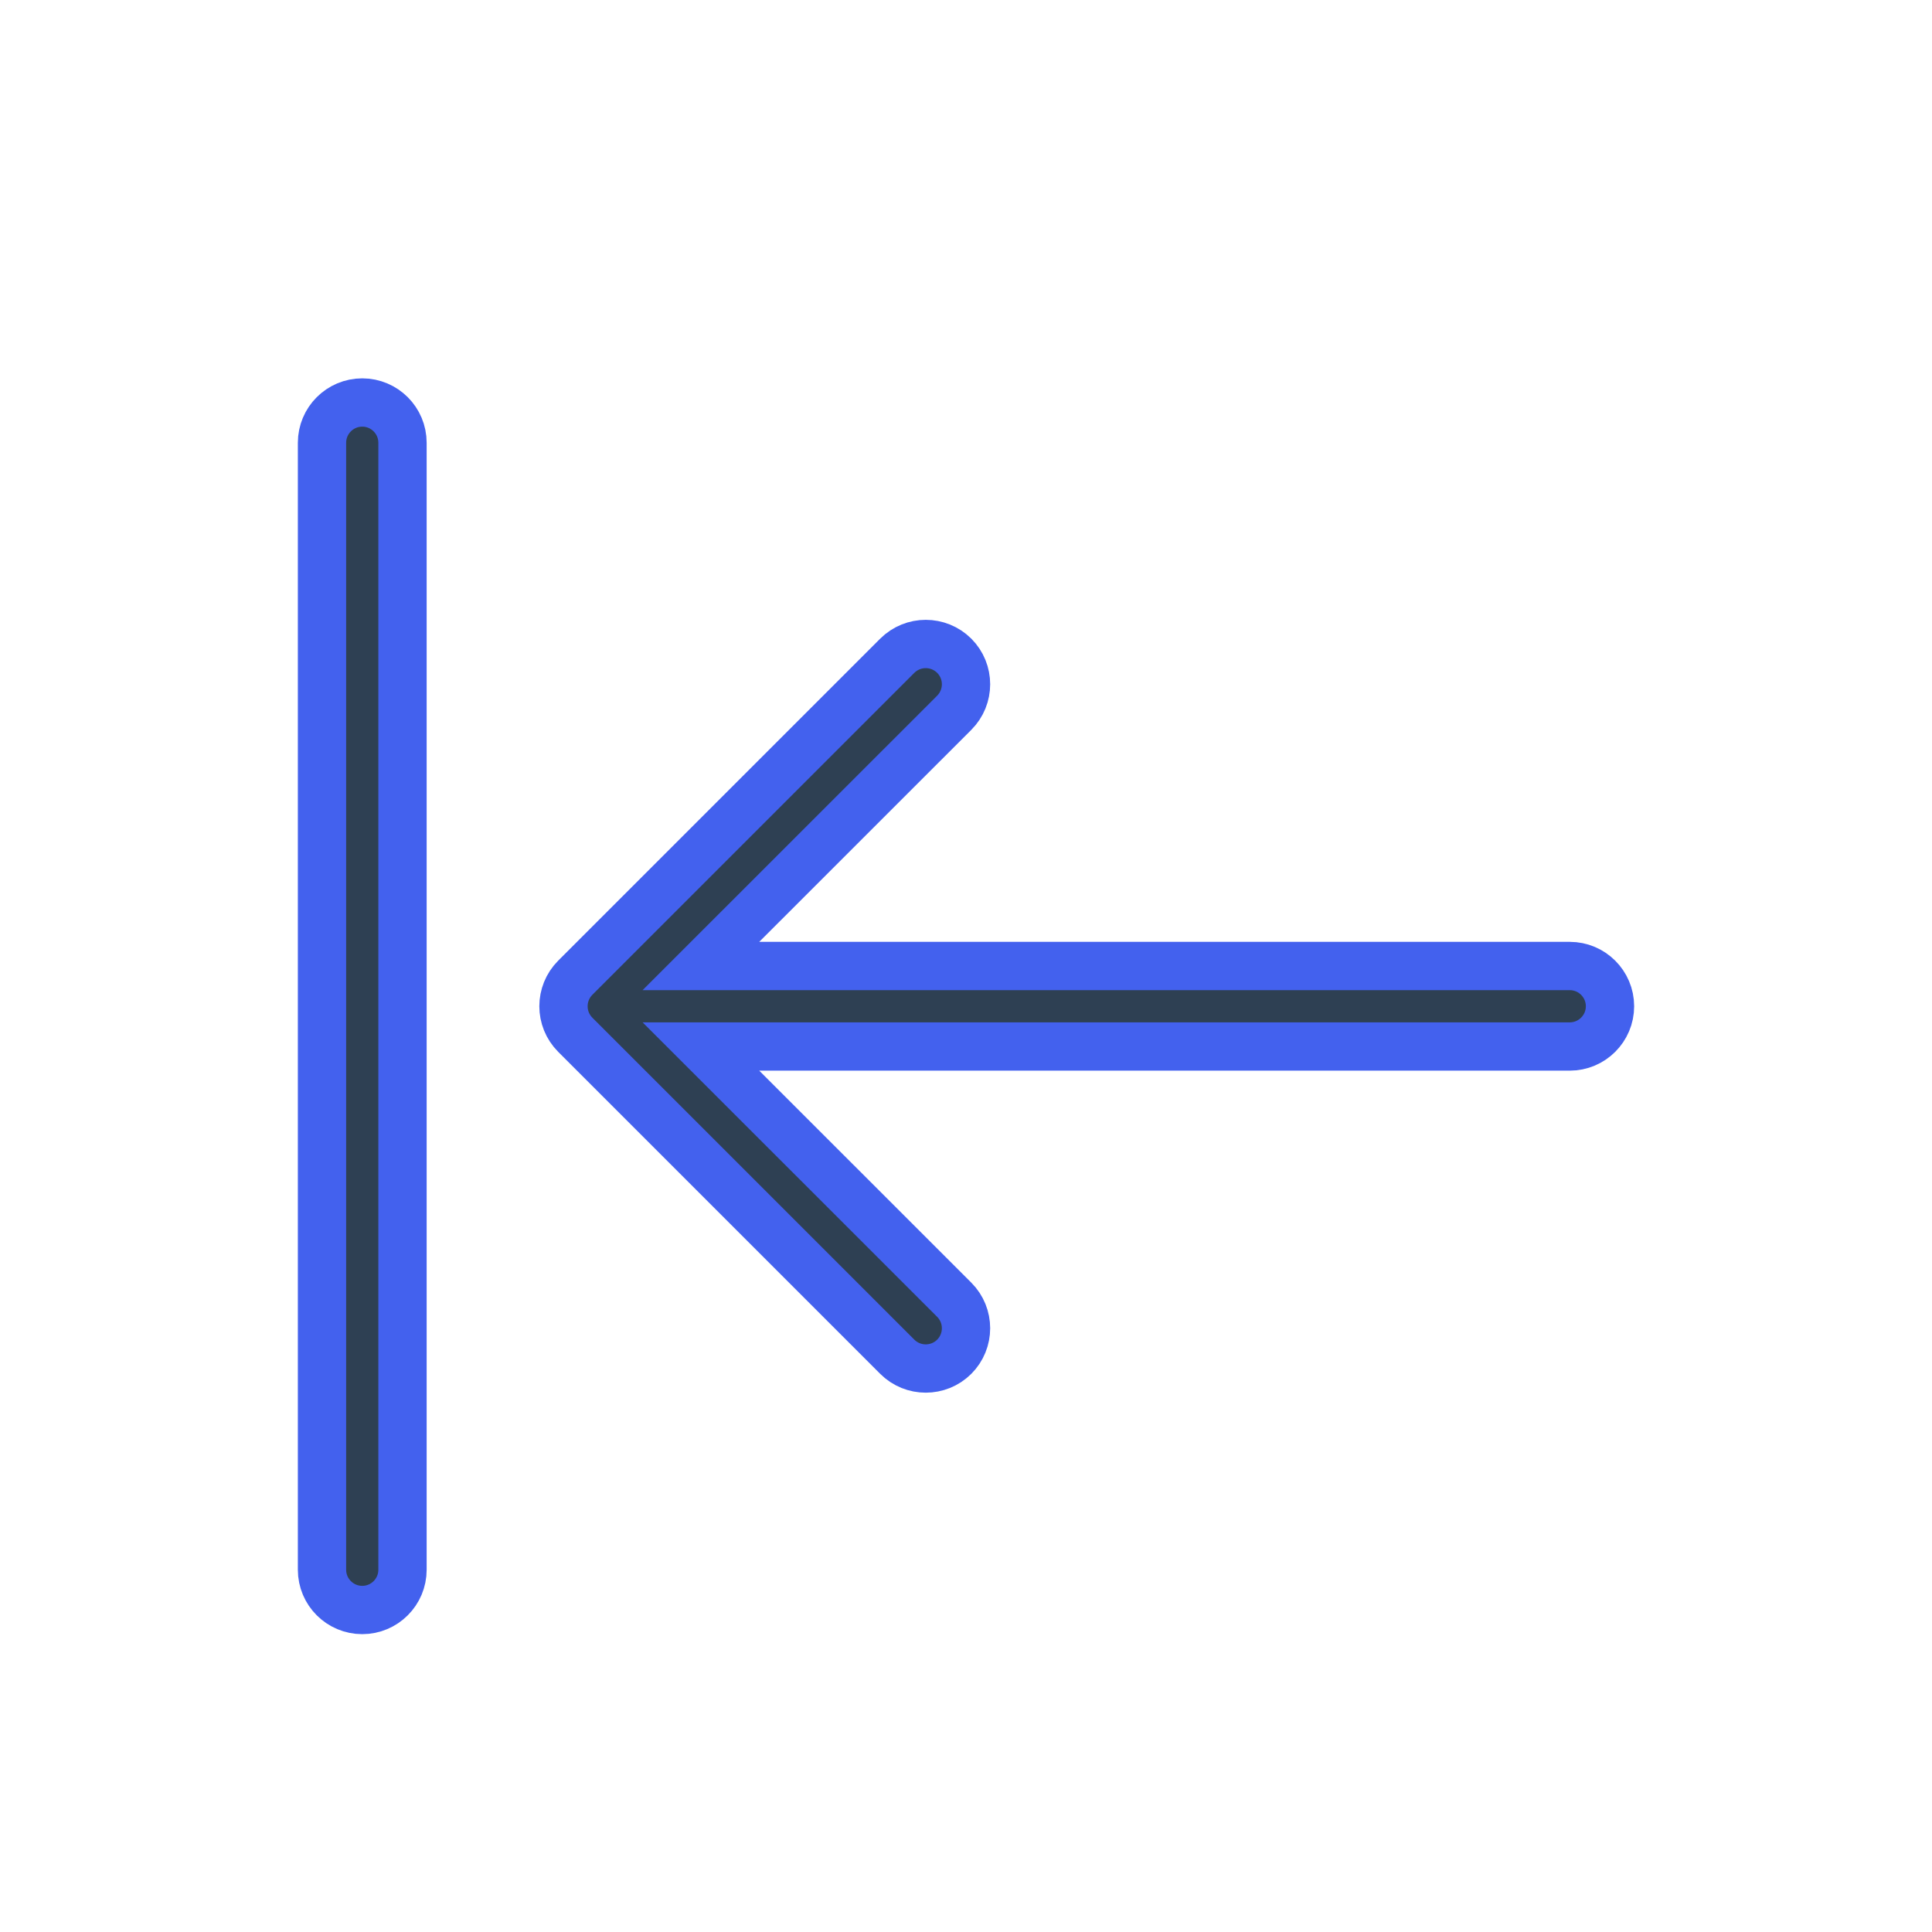
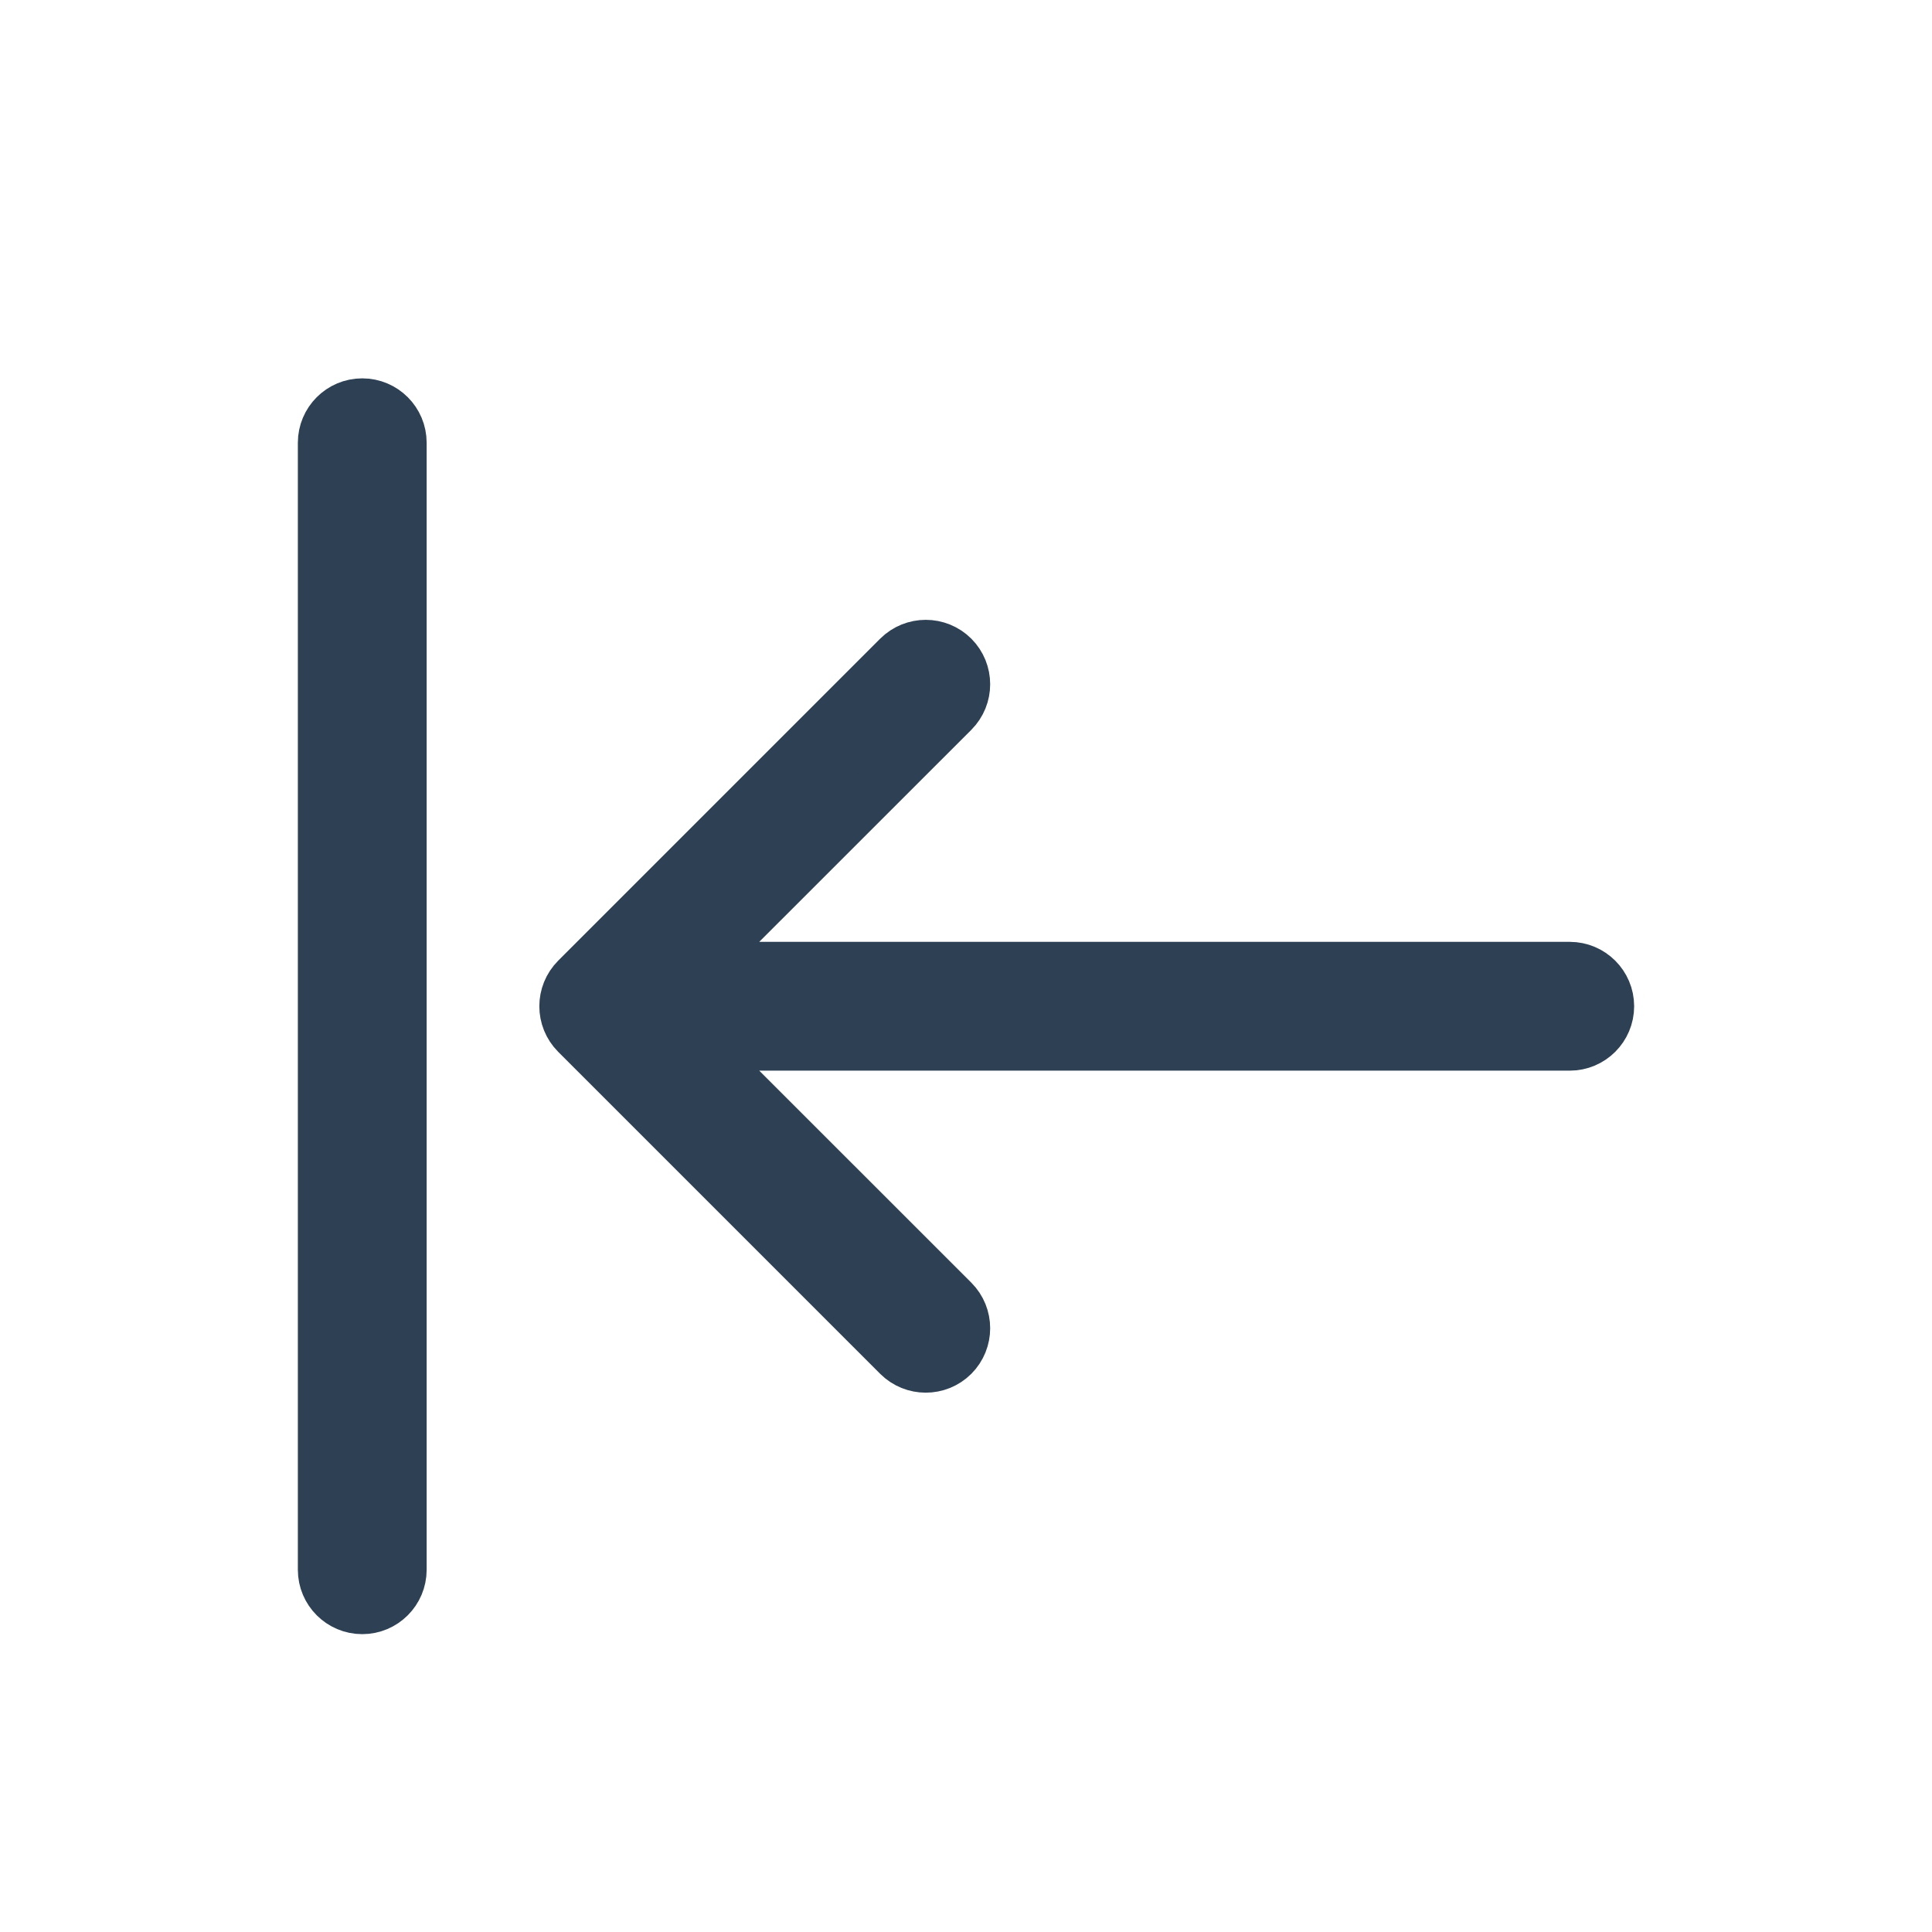
- <svg xmlns="http://www.w3.org/2000/svg" fill="#2E4053" width="256px" height="256px" viewBox="0 0 24.00 24.00" stroke="#4361EE" stroke-width="0.6">
+ <svg xmlns="http://www.w3.org/2000/svg" fill="#2E4053" width="256px" height="256px" viewBox="0 0 24.00 24.00" stroke="#2E4053" stroke-width="0.6">
  <g id="SVGRepo_bgCarrier" stroke-width="0" />
  <g id="SVGRepo_tracerCarrier" stroke-linecap="round" stroke-linejoin="round" />
  <g id="SVGRepo_iconCarrier">
    <path d="M8.707,12 L19.5,12 C19.776,12 20,12.224 20,12.5 C20,12.776 19.776,13 19.5,13 L8.707,13 L11.854,16.146 C12.049,16.342 12.049,16.658 11.854,16.854 C11.658,17.049 11.342,17.049 11.146,16.854 L7.146,12.854 C6.951,12.658 6.951,12.342 7.146,12.146 L11.146,8.146 C11.342,7.951 11.658,7.951 11.854,8.146 C12.049,8.342 12.049,8.658 11.854,8.854 L8.707,12 L8.707,12 Z M4,5.5 C4,5.224 4.224,5 4.5,5 C4.776,5 5,5.224 5,5.5 L5,19.5 C5,19.776 4.776,20 4.5,20 C4.224,20 4,19.776 4,19.5 L4,5.5 Z" />
  </g>
</svg>
